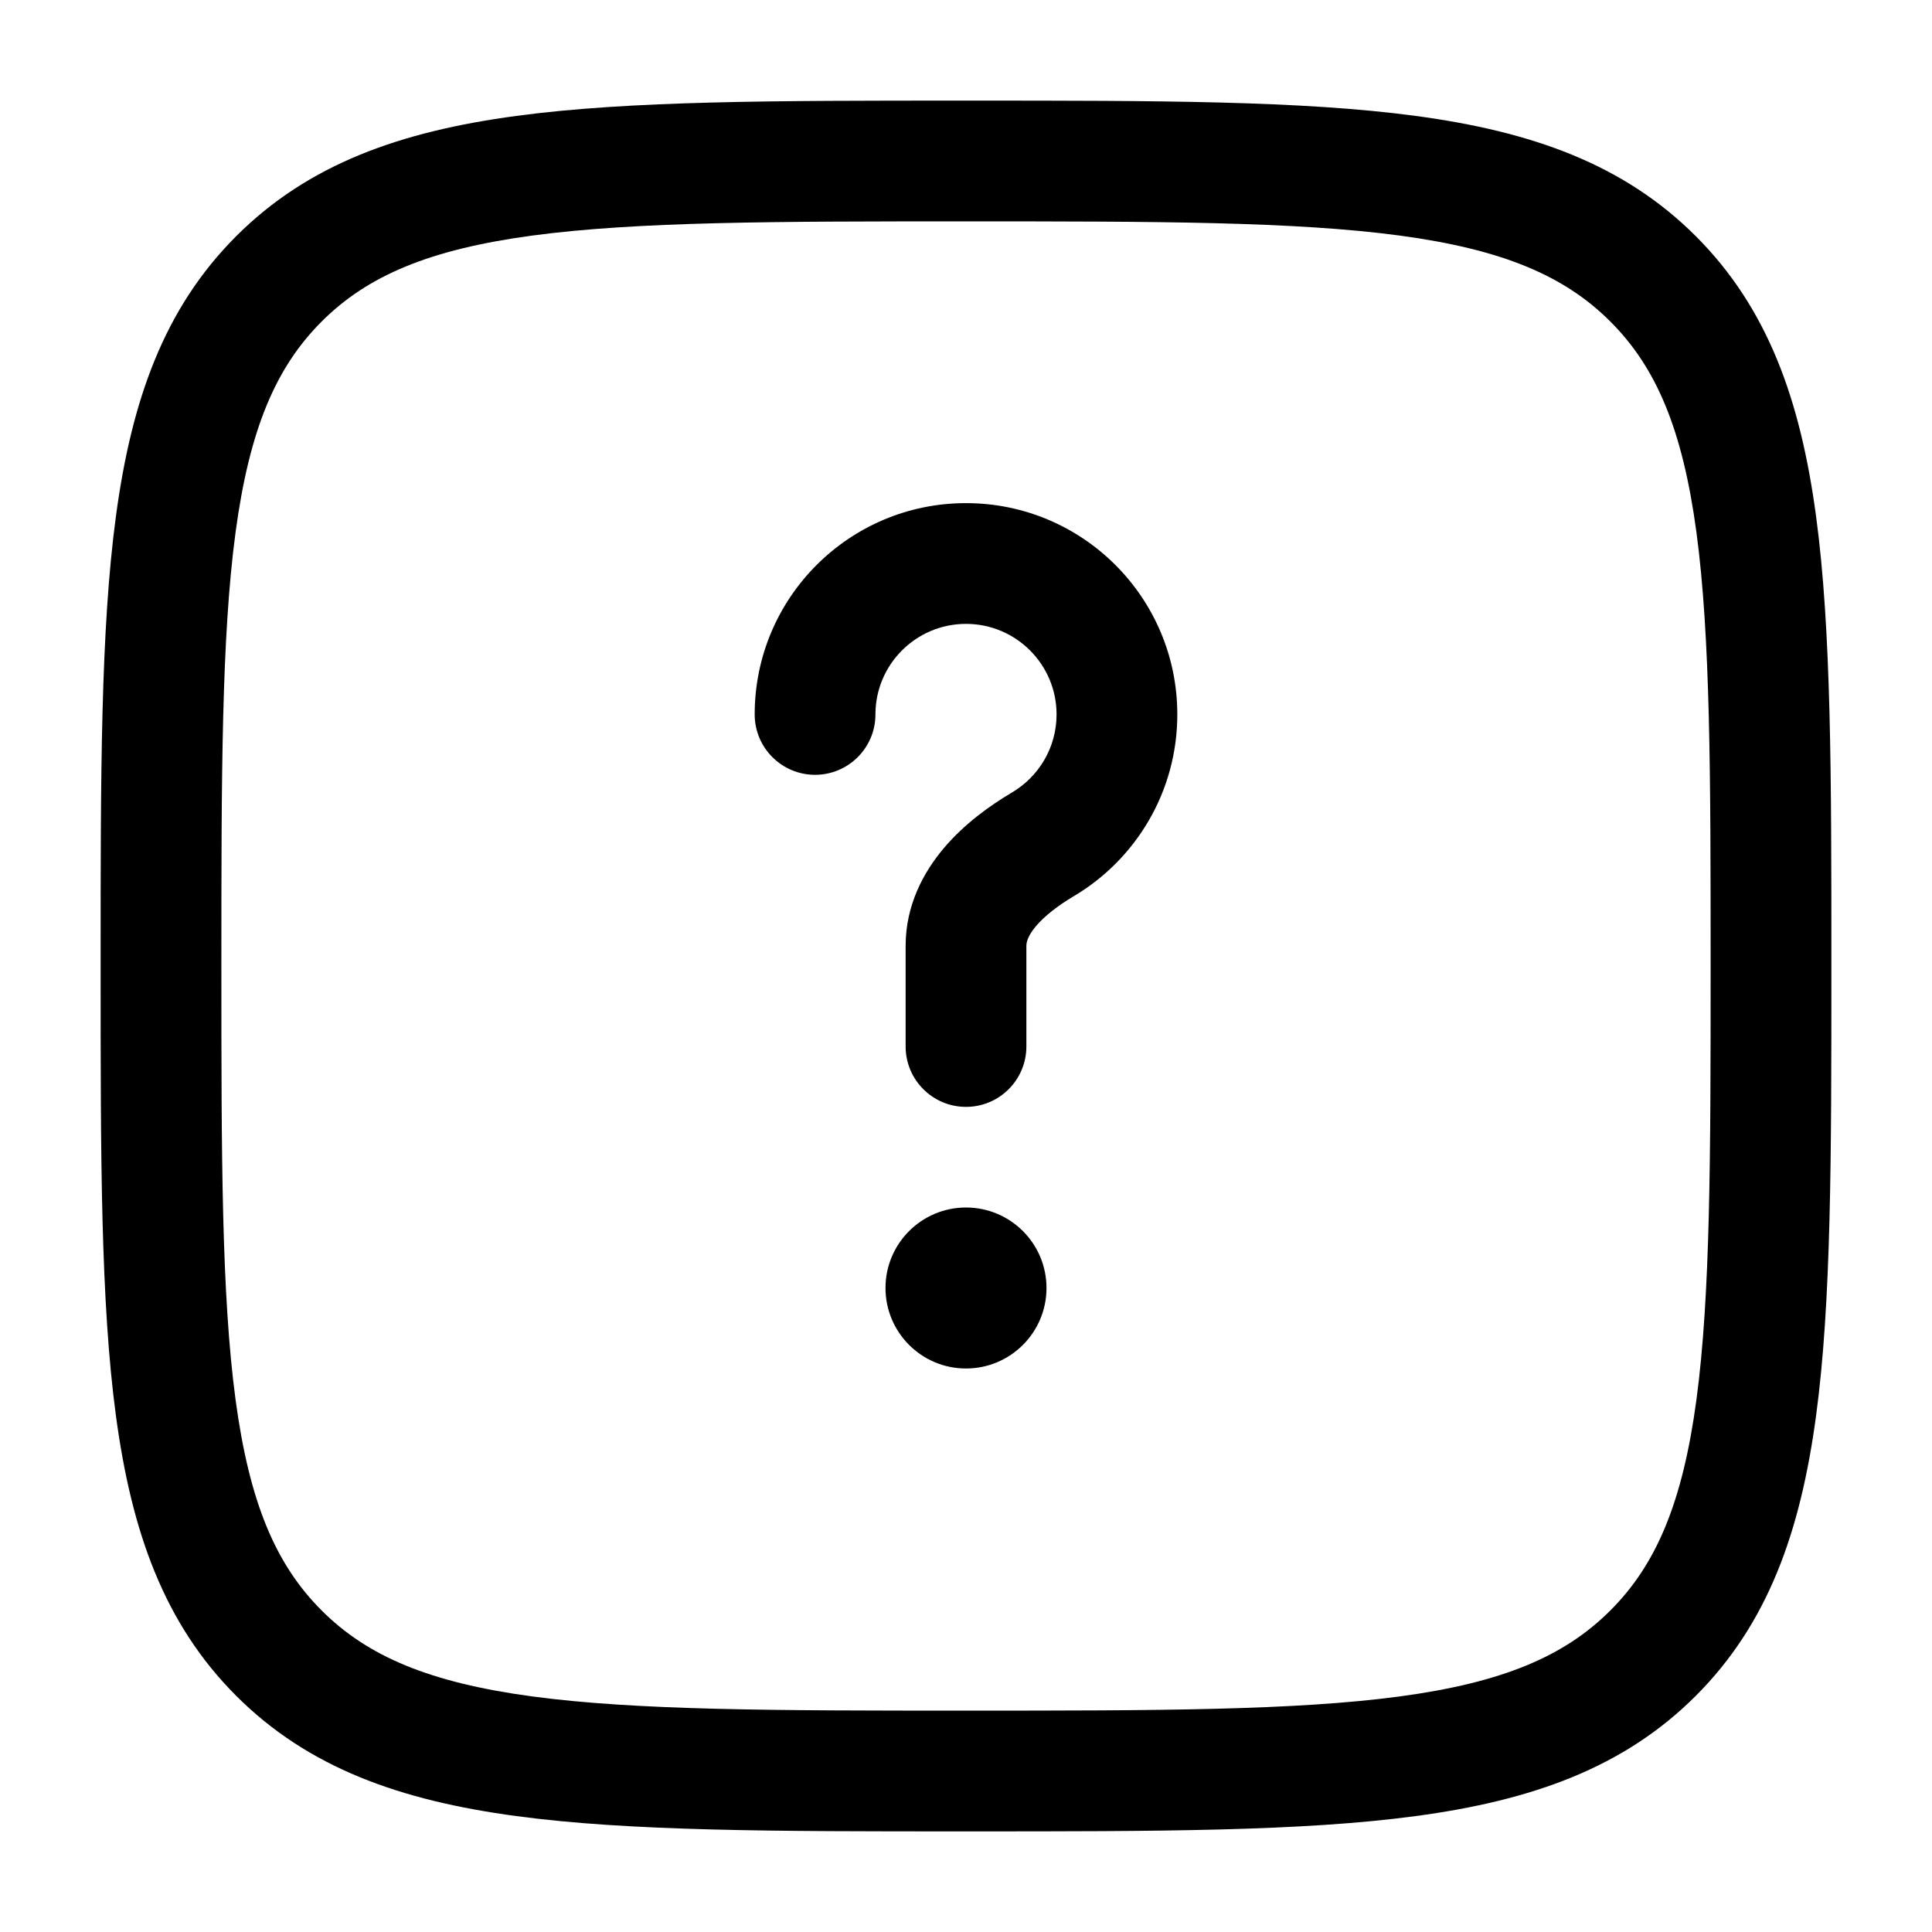
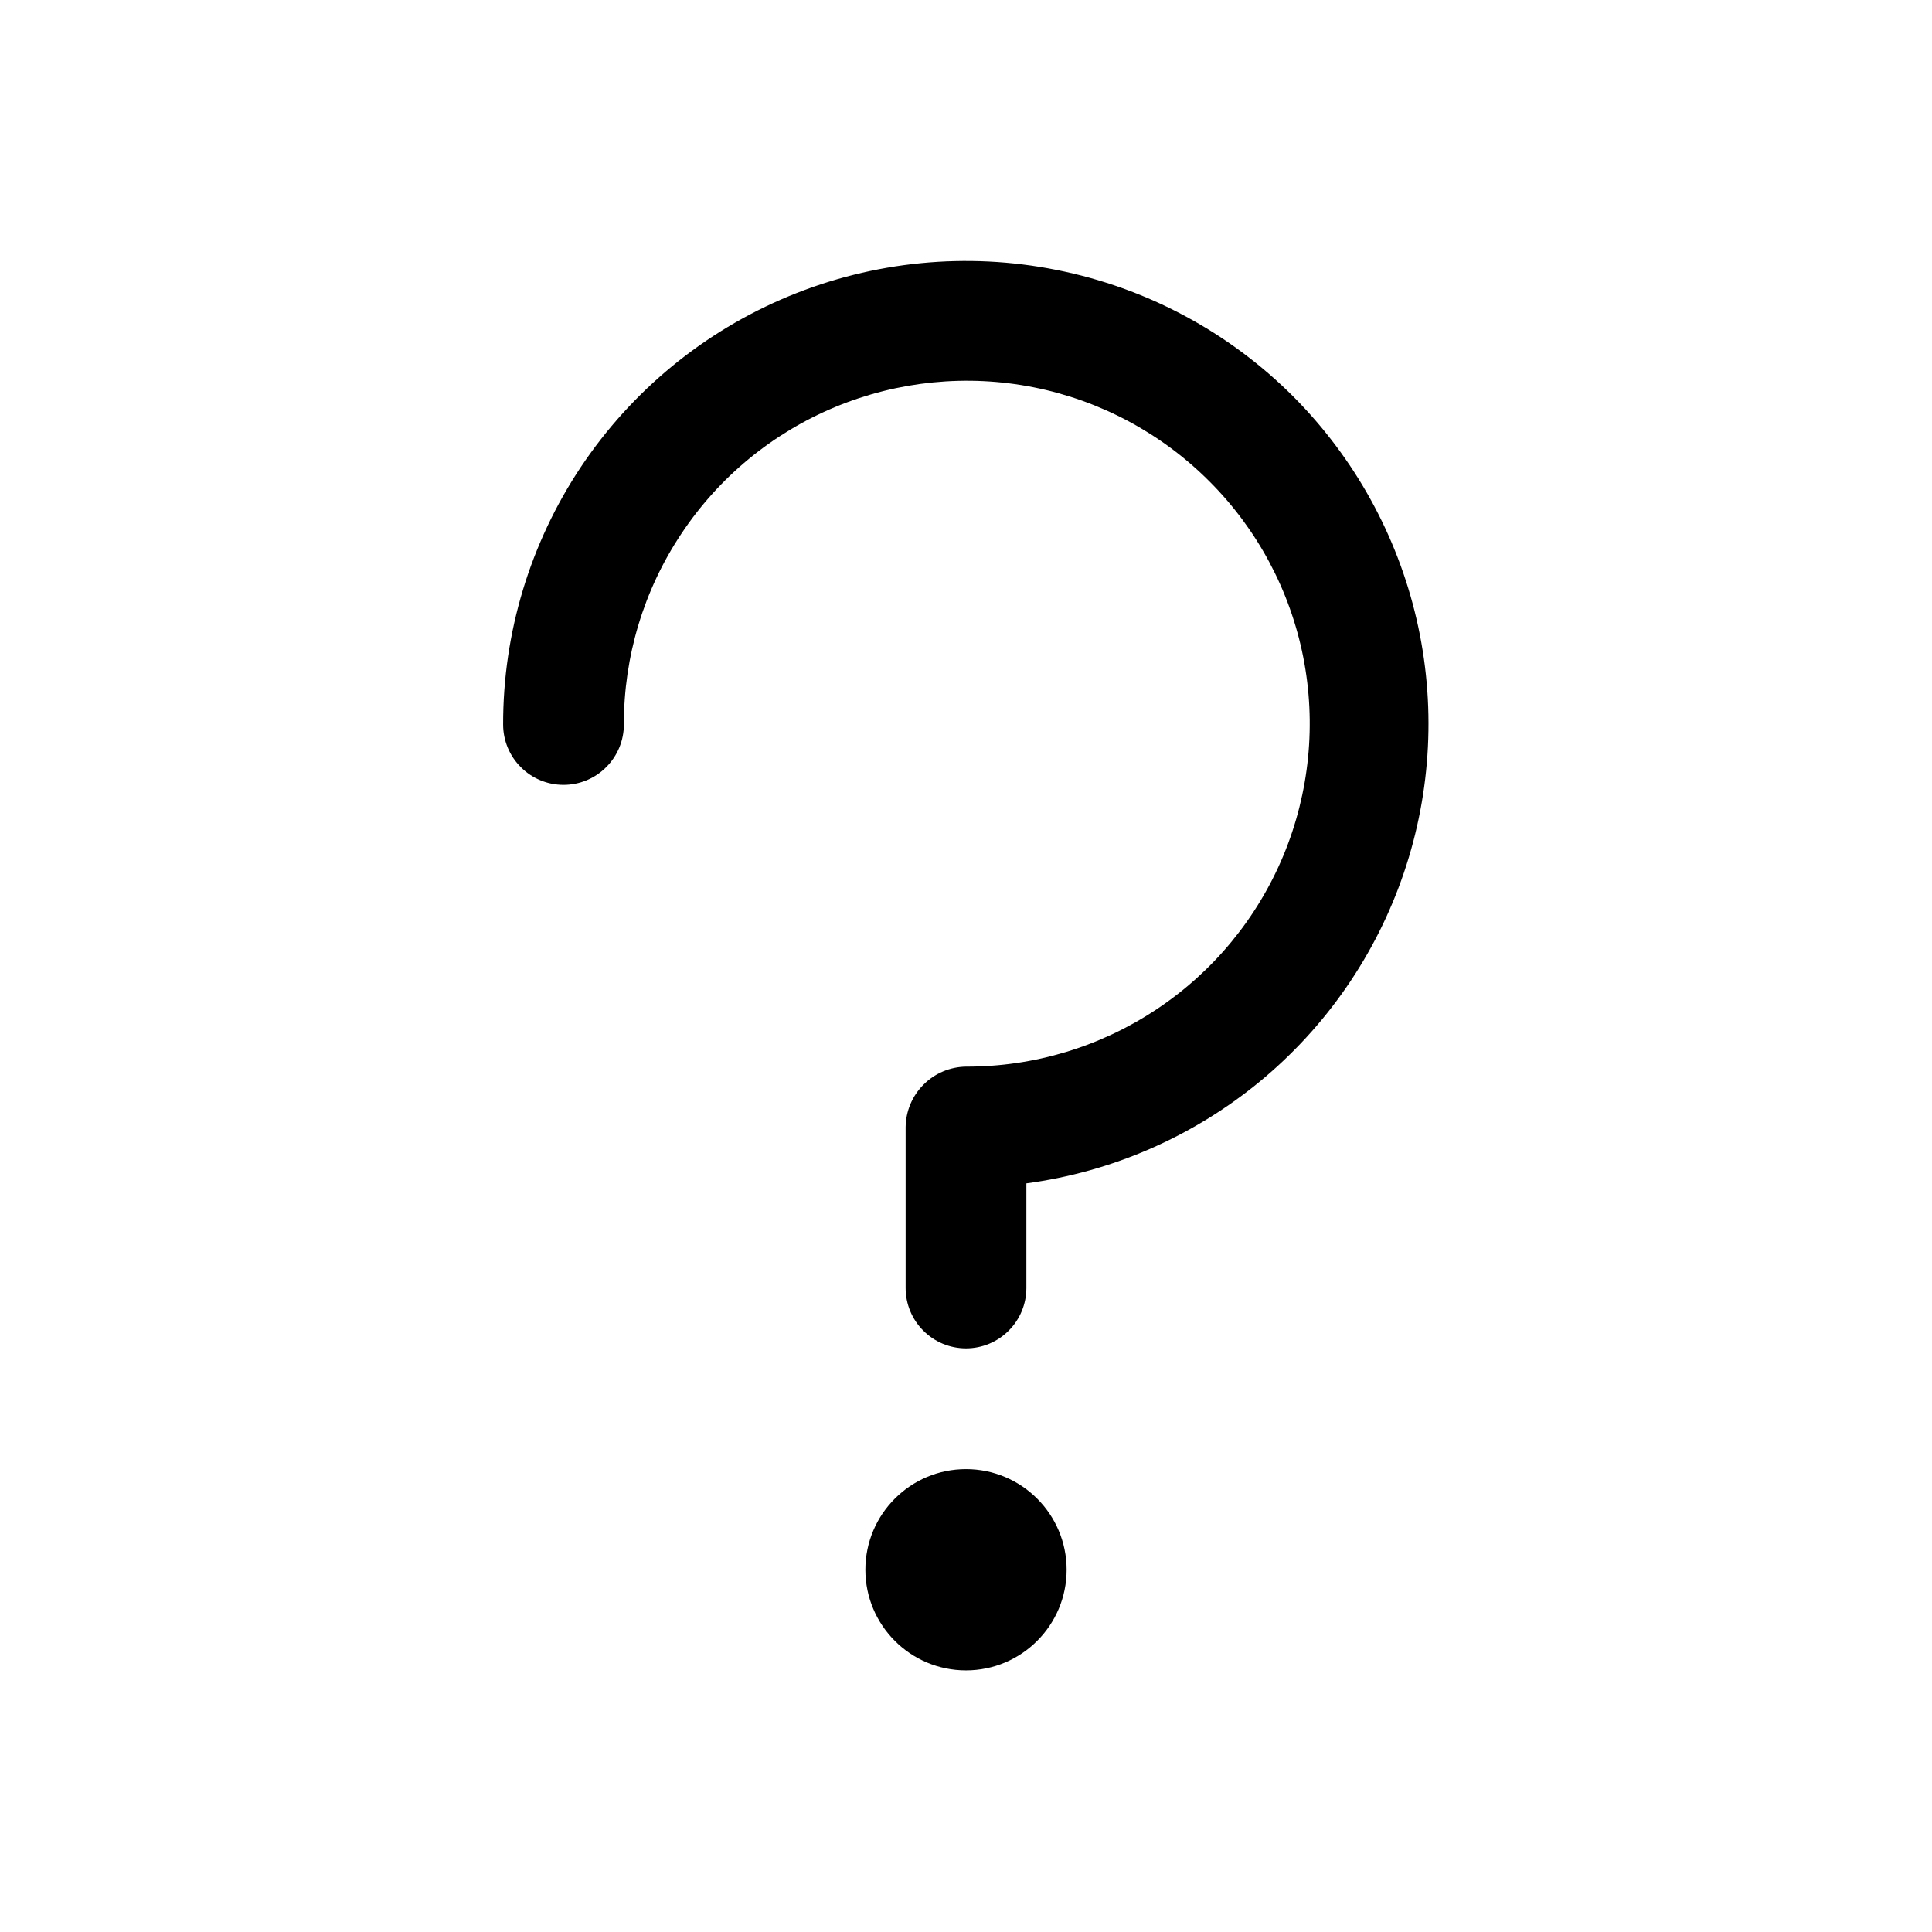
- <svg xmlns="http://www.w3.org/2000/svg" width="800px" height="800px" viewBox="0 0 24 24" fill="none">
-   <path d="M12 7.75C11.379 7.75 10.875 8.254 10.875 8.875C10.875 9.289 10.539 9.625 10.125 9.625C9.711 9.625 9.375 9.289 9.375 8.875C9.375 7.425 10.55 6.25 12 6.25C13.45 6.25 14.625 7.425 14.625 8.875C14.625 9.838 14.106 10.68 13.335 11.135C13.139 11.252 12.976 11.379 12.87 11.504C12.768 11.625 12.75 11.704 12.75 11.75V13C12.75 13.414 12.414 13.75 12 13.75C11.586 13.75 11.25 13.414 11.25 13V11.75C11.25 11.244 11.472 10.834 11.727 10.533C11.979 10.236 12.293 10.009 12.572 9.844C12.904 9.647 13.125 9.287 13.125 8.875C13.125 8.254 12.621 7.75 12 7.75Z" fill="currentColor" />
-   <path d="M12 17C12.552 17 13 16.552 13 16C13 15.448 12.552 15 12 15C11.448 15 11 15.448 11 16C11 16.552 11.448 17 12 17Z" fill="currentColor" />
-   <path fill-rule="evenodd" clip-rule="evenodd" d="M11.943 1.25H12.057C14.366 1.25 16.175 1.25 17.586 1.44C19.031 1.634 20.171 2.039 21.066 2.934C21.961 3.829 22.366 4.969 22.56 6.414C22.75 7.825 22.75 9.634 22.75 11.943V12.057C22.75 14.366 22.75 16.175 22.56 17.586C22.366 19.031 21.961 20.171 21.066 21.066C20.171 21.961 19.031 22.366 17.586 22.56C16.175 22.75 14.366 22.75 12.057 22.75H11.943C9.634 22.75 7.825 22.75 6.414 22.56C4.969 22.366 3.829 21.961 2.934 21.066C2.039 20.171 1.634 19.031 1.44 17.586C1.25 16.175 1.25 14.366 1.25 12.057V11.943C1.25 9.634 1.25 7.825 1.44 6.414C1.634 4.969 2.039 3.829 2.934 2.934C3.829 2.039 4.969 1.634 6.414 1.44C7.825 1.25 9.634 1.25 11.943 1.25ZM6.614 2.926C5.335 3.098 4.564 3.425 3.995 3.995C3.425 4.564 3.098 5.335 2.926 6.614C2.752 7.914 2.75 9.622 2.75 12C2.75 14.378 2.752 16.086 2.926 17.386C3.098 18.665 3.425 19.436 3.995 20.005C4.564 20.575 5.335 20.902 6.614 21.074C7.914 21.248 9.622 21.25 12 21.25C14.378 21.25 16.086 21.248 17.386 21.074C18.665 20.902 19.436 20.575 20.005 20.005C20.575 19.436 20.902 18.665 21.074 17.386C21.248 16.086 21.25 14.378 21.25 12C21.25 9.622 21.248 7.914 21.074 6.614C20.902 5.335 20.575 4.564 20.005 3.995C19.436 3.425 18.665 3.098 17.386 2.926C16.086 2.752 14.378 2.75 12 2.75C9.622 2.75 7.914 2.752 6.614 2.926Z" fill="currentColor" />
+ <svg xmlns="http://www.w3.org/2000/svg" viewBox="0 0 24 24" fill="none">
+   <g id="SVGRepo_bgCarrier" stroke-width="0" />
+   <g id="SVGRepo_tracerCarrier" stroke-linecap="round" stroke-linejoin="round" />
+   <g id="SVGRepo_iconCarrier">
+     <path d="M16.07 4.93C15.266 4.124 14.241 3.575 13.124 3.353C12.008 3.13 10.85 3.244 9.798 3.68C8.747 4.116 7.848 4.854 7.216 5.801C6.585 6.748 6.248 7.862 6.25 9C6.25 9.199 6.329 9.39 6.47 9.53C6.61 9.671 6.801 9.75 7 9.75C7.199 9.75 7.39 9.671 7.53 9.53C7.671 9.39 7.75 9.199 7.75 9C7.748 8.157 7.996 7.332 8.464 6.63C8.931 5.927 9.596 5.38 10.375 5.056C11.154 4.733 12.011 4.647 12.839 4.811C13.666 4.975 14.426 5.381 15.022 5.978C15.619 6.574 16.025 7.334 16.189 8.161C16.353 8.989 16.267 9.846 15.944 10.625C15.62 11.404 15.073 12.069 14.37 12.536C13.668 13.004 12.843 13.252 12 13.25C11.802 13.253 11.613 13.332 11.473 13.473C11.332 13.613 11.253 13.802 11.25 14V16C11.25 16.199 11.329 16.39 11.47 16.53C11.61 16.671 11.801 16.75 12 16.75C12.199 16.75 12.39 16.671 12.53 16.53C12.671 16.39 12.75 16.199 12.75 16V14.7C13.813 14.558 14.815 14.121 15.644 13.44C16.472 12.759 17.094 11.86 17.439 10.844C17.784 9.829 17.839 8.737 17.597 7.692C17.355 6.647 16.826 5.691 16.07 4.93Z" fill="currentColor" />
+     <path d="M12 20.75C12.69 20.75 13.25 20.19 13.25 19.5C13.25 18.81 12.69 18.25 12 18.25C11.31 18.25 10.75 18.81 10.75 19.5C10.75 20.19 11.31 20.75 12 20.75Z" fill="currentColor" />
+   </g>
</svg>
